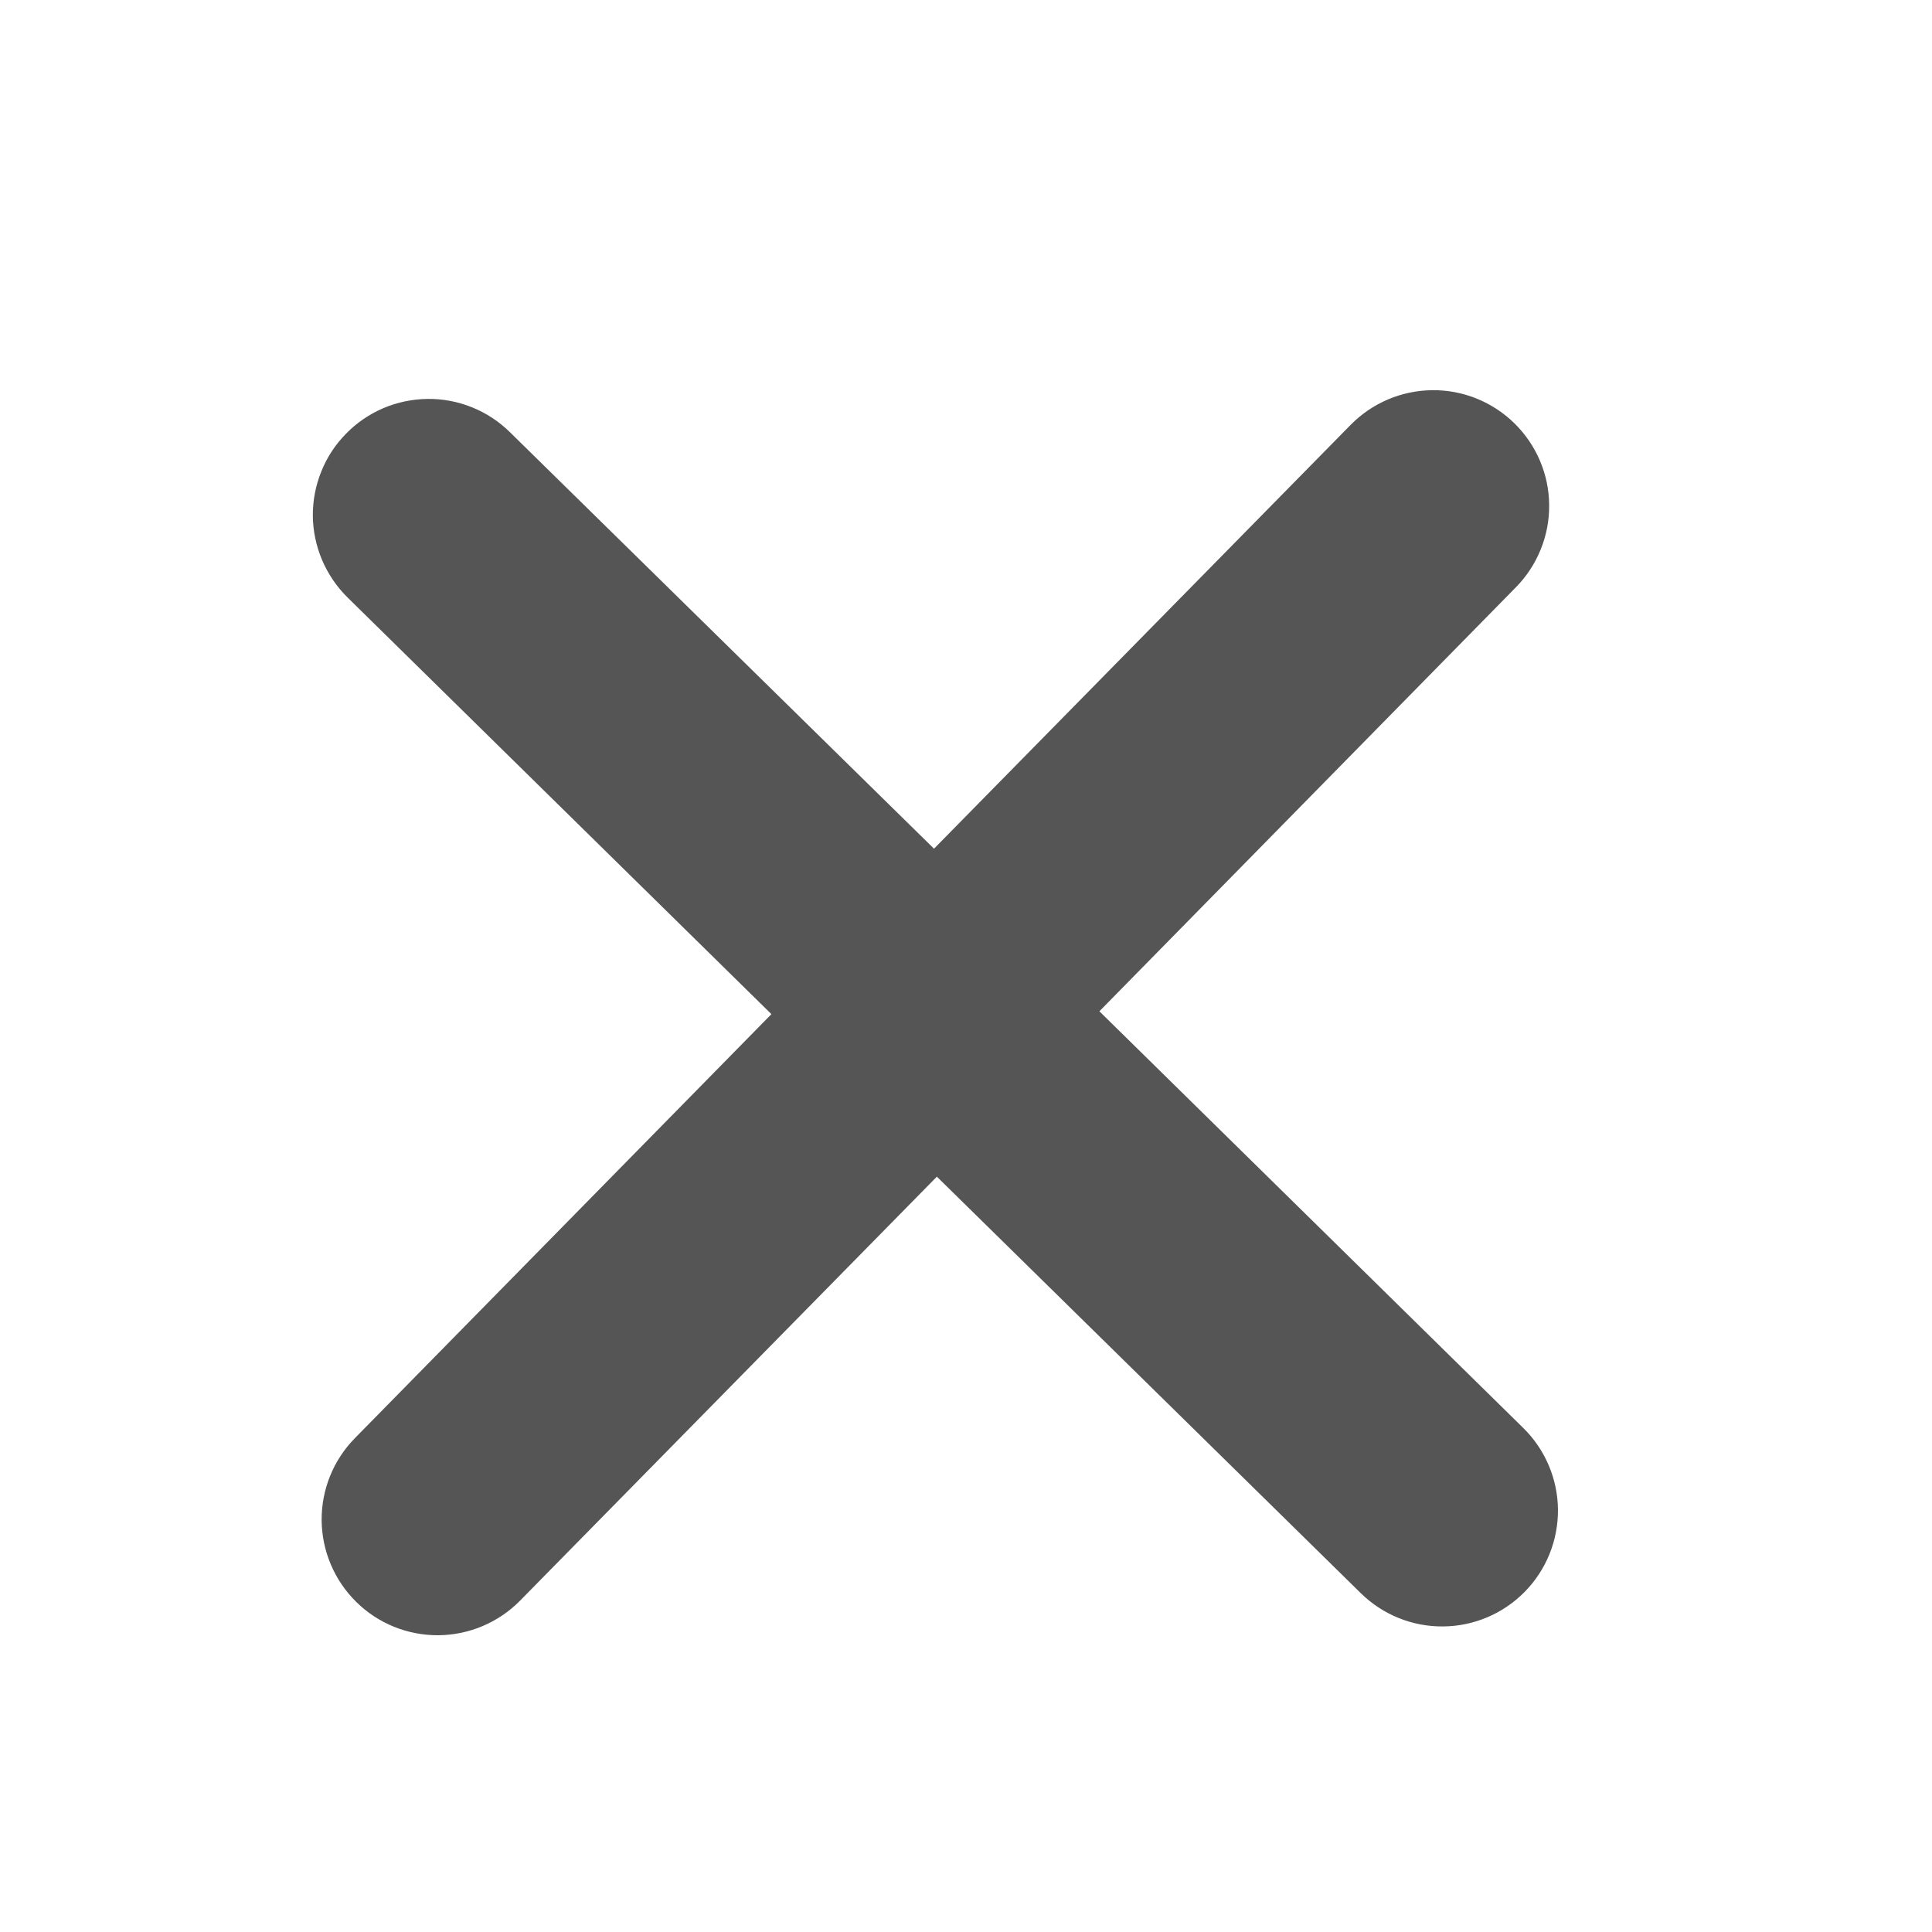
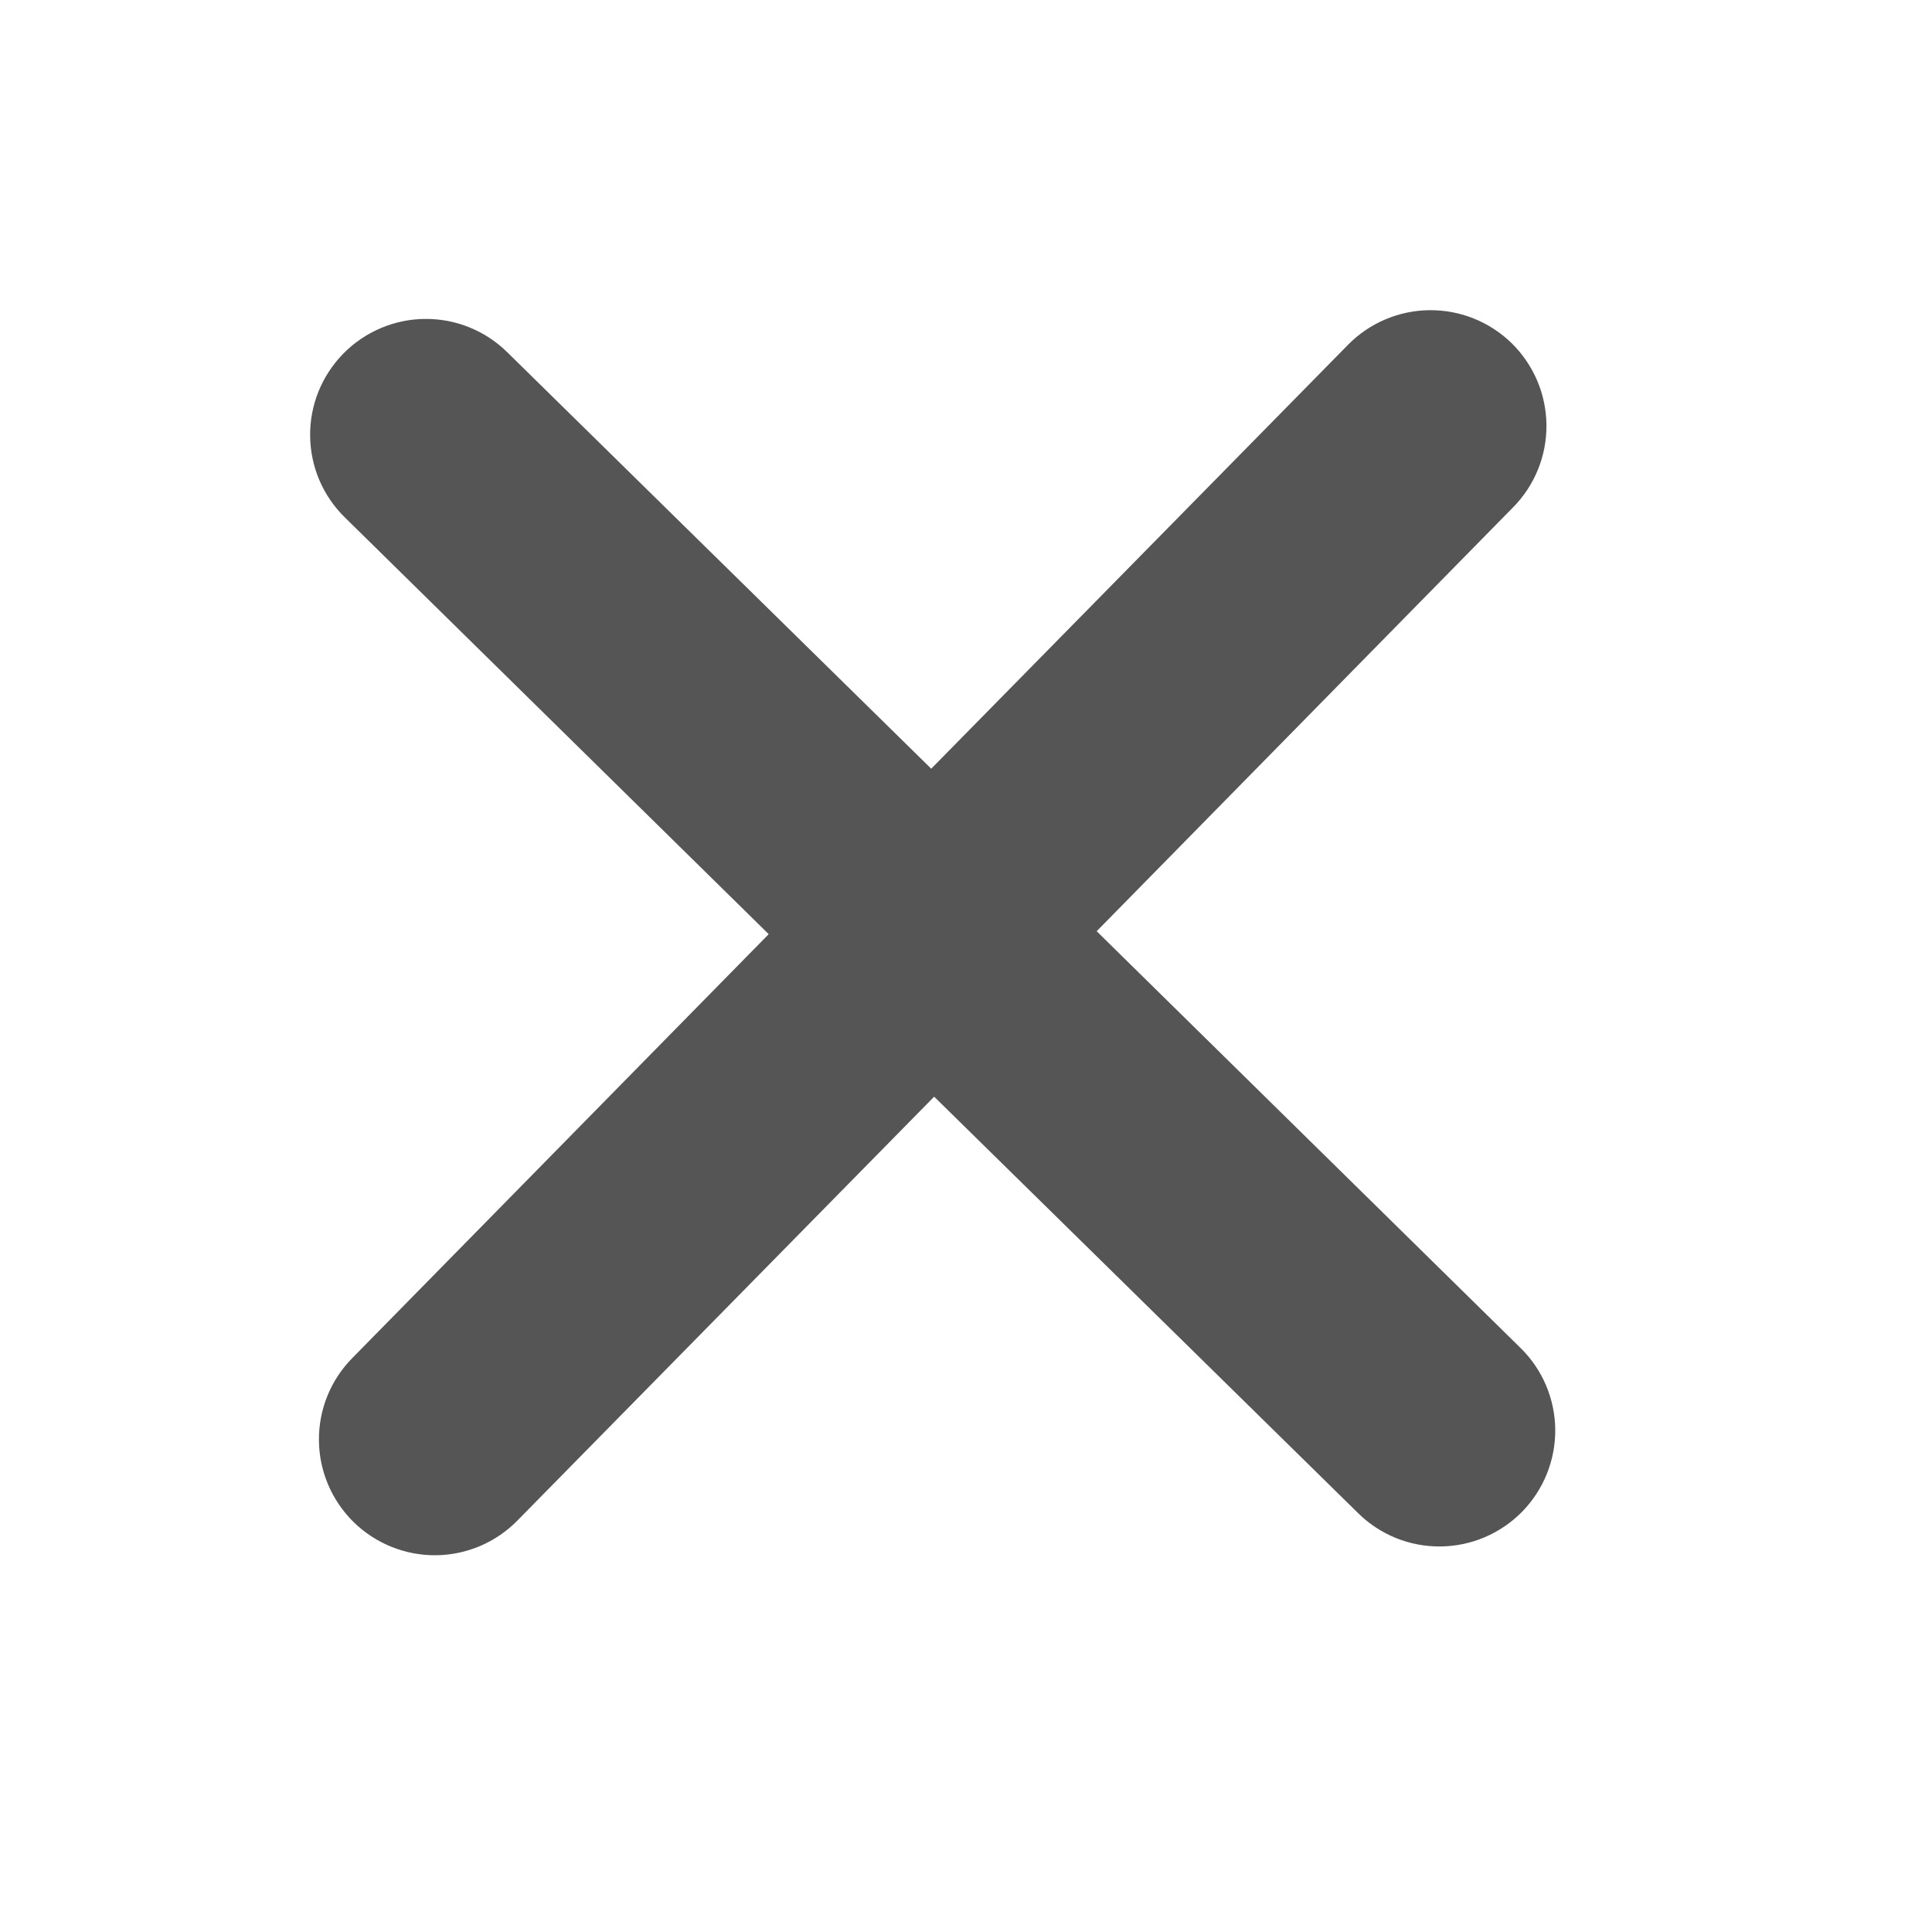
<svg xmlns="http://www.w3.org/2000/svg" width="25" height="25" viewBox="0 0 25 25" fill="none">
-   <path d="M4.479 5.611C4.616 5.47 4.781 5.358 4.962 5.281C5.143 5.204 5.338 5.164 5.535 5.162C5.732 5.16 5.927 5.197 6.109 5.271C6.292 5.345 6.458 5.454 6.598 5.592L12.086 10.982L17.478 5.497C17.616 5.357 17.78 5.245 17.962 5.168C18.143 5.091 18.337 5.051 18.534 5.049C18.731 5.047 18.926 5.084 19.109 5.158C19.291 5.232 19.458 5.341 19.598 5.479C19.738 5.617 19.85 5.781 19.927 5.962C20.004 6.143 20.045 6.338 20.046 6.535C20.048 6.732 20.011 6.927 19.937 7.109C19.863 7.292 19.755 7.458 19.616 7.599L14.226 13.086L19.711 18.478C19.995 18.757 20.156 19.137 20.16 19.534C20.163 19.932 20.009 20.314 19.73 20.598C19.451 20.882 19.071 21.043 18.674 21.046C18.276 21.05 17.894 20.895 17.61 20.617L12.123 15.226L6.73 20.712C6.452 20.995 6.072 21.156 5.674 21.16C5.277 21.163 4.894 21.009 4.611 20.73C4.327 20.451 4.166 20.071 4.162 19.674C4.159 19.276 4.313 18.894 4.592 18.61L9.982 13.123L4.497 7.731C4.357 7.593 4.245 7.428 4.168 7.247C4.091 7.066 4.05 6.871 4.048 6.674C4.047 6.477 4.084 6.282 4.158 6.1C4.231 5.917 4.34 5.751 4.479 5.611Z" fill="#555555" />
+   <path d="M4.443 4.575C4.581 4.435 4.745 4.323 4.927 4.246C5.108 4.169 5.303 4.128 5.499 4.127C5.696 4.125 5.892 4.162 6.074 4.236C6.257 4.31 6.423 4.419 6.563 4.557L12.05 9.947L17.443 4.462C17.581 4.321 17.745 4.21 17.926 4.133C18.108 4.056 18.302 4.015 18.499 4.014C18.696 4.012 18.891 4.049 19.074 4.123C19.256 4.196 19.422 4.305 19.563 4.443C19.703 4.581 19.815 4.746 19.892 4.927C19.969 5.108 20.009 5.303 20.011 5.499C20.013 5.696 19.976 5.892 19.902 6.074C19.828 6.257 19.719 6.423 19.581 6.563L14.191 12.05L19.676 17.443C19.96 17.721 20.121 18.101 20.125 18.499C20.128 18.897 19.973 19.279 19.695 19.563C19.416 19.846 19.036 20.008 18.639 20.011C18.241 20.015 17.858 19.86 17.575 19.581L12.088 14.191L6.695 19.676C6.417 19.96 6.037 20.121 5.639 20.125C5.242 20.128 4.859 19.973 4.575 19.695C4.292 19.416 4.13 19.036 4.127 18.639C4.123 18.241 4.278 17.858 4.557 17.575L9.947 12.088L4.462 6.695C4.321 6.557 4.209 6.393 4.132 6.212C4.055 6.031 4.015 5.836 4.013 5.639C4.011 5.442 4.048 5.247 4.122 5.064C4.196 4.882 4.305 4.716 4.443 4.575Z" fill="#555555" />
</svg>
